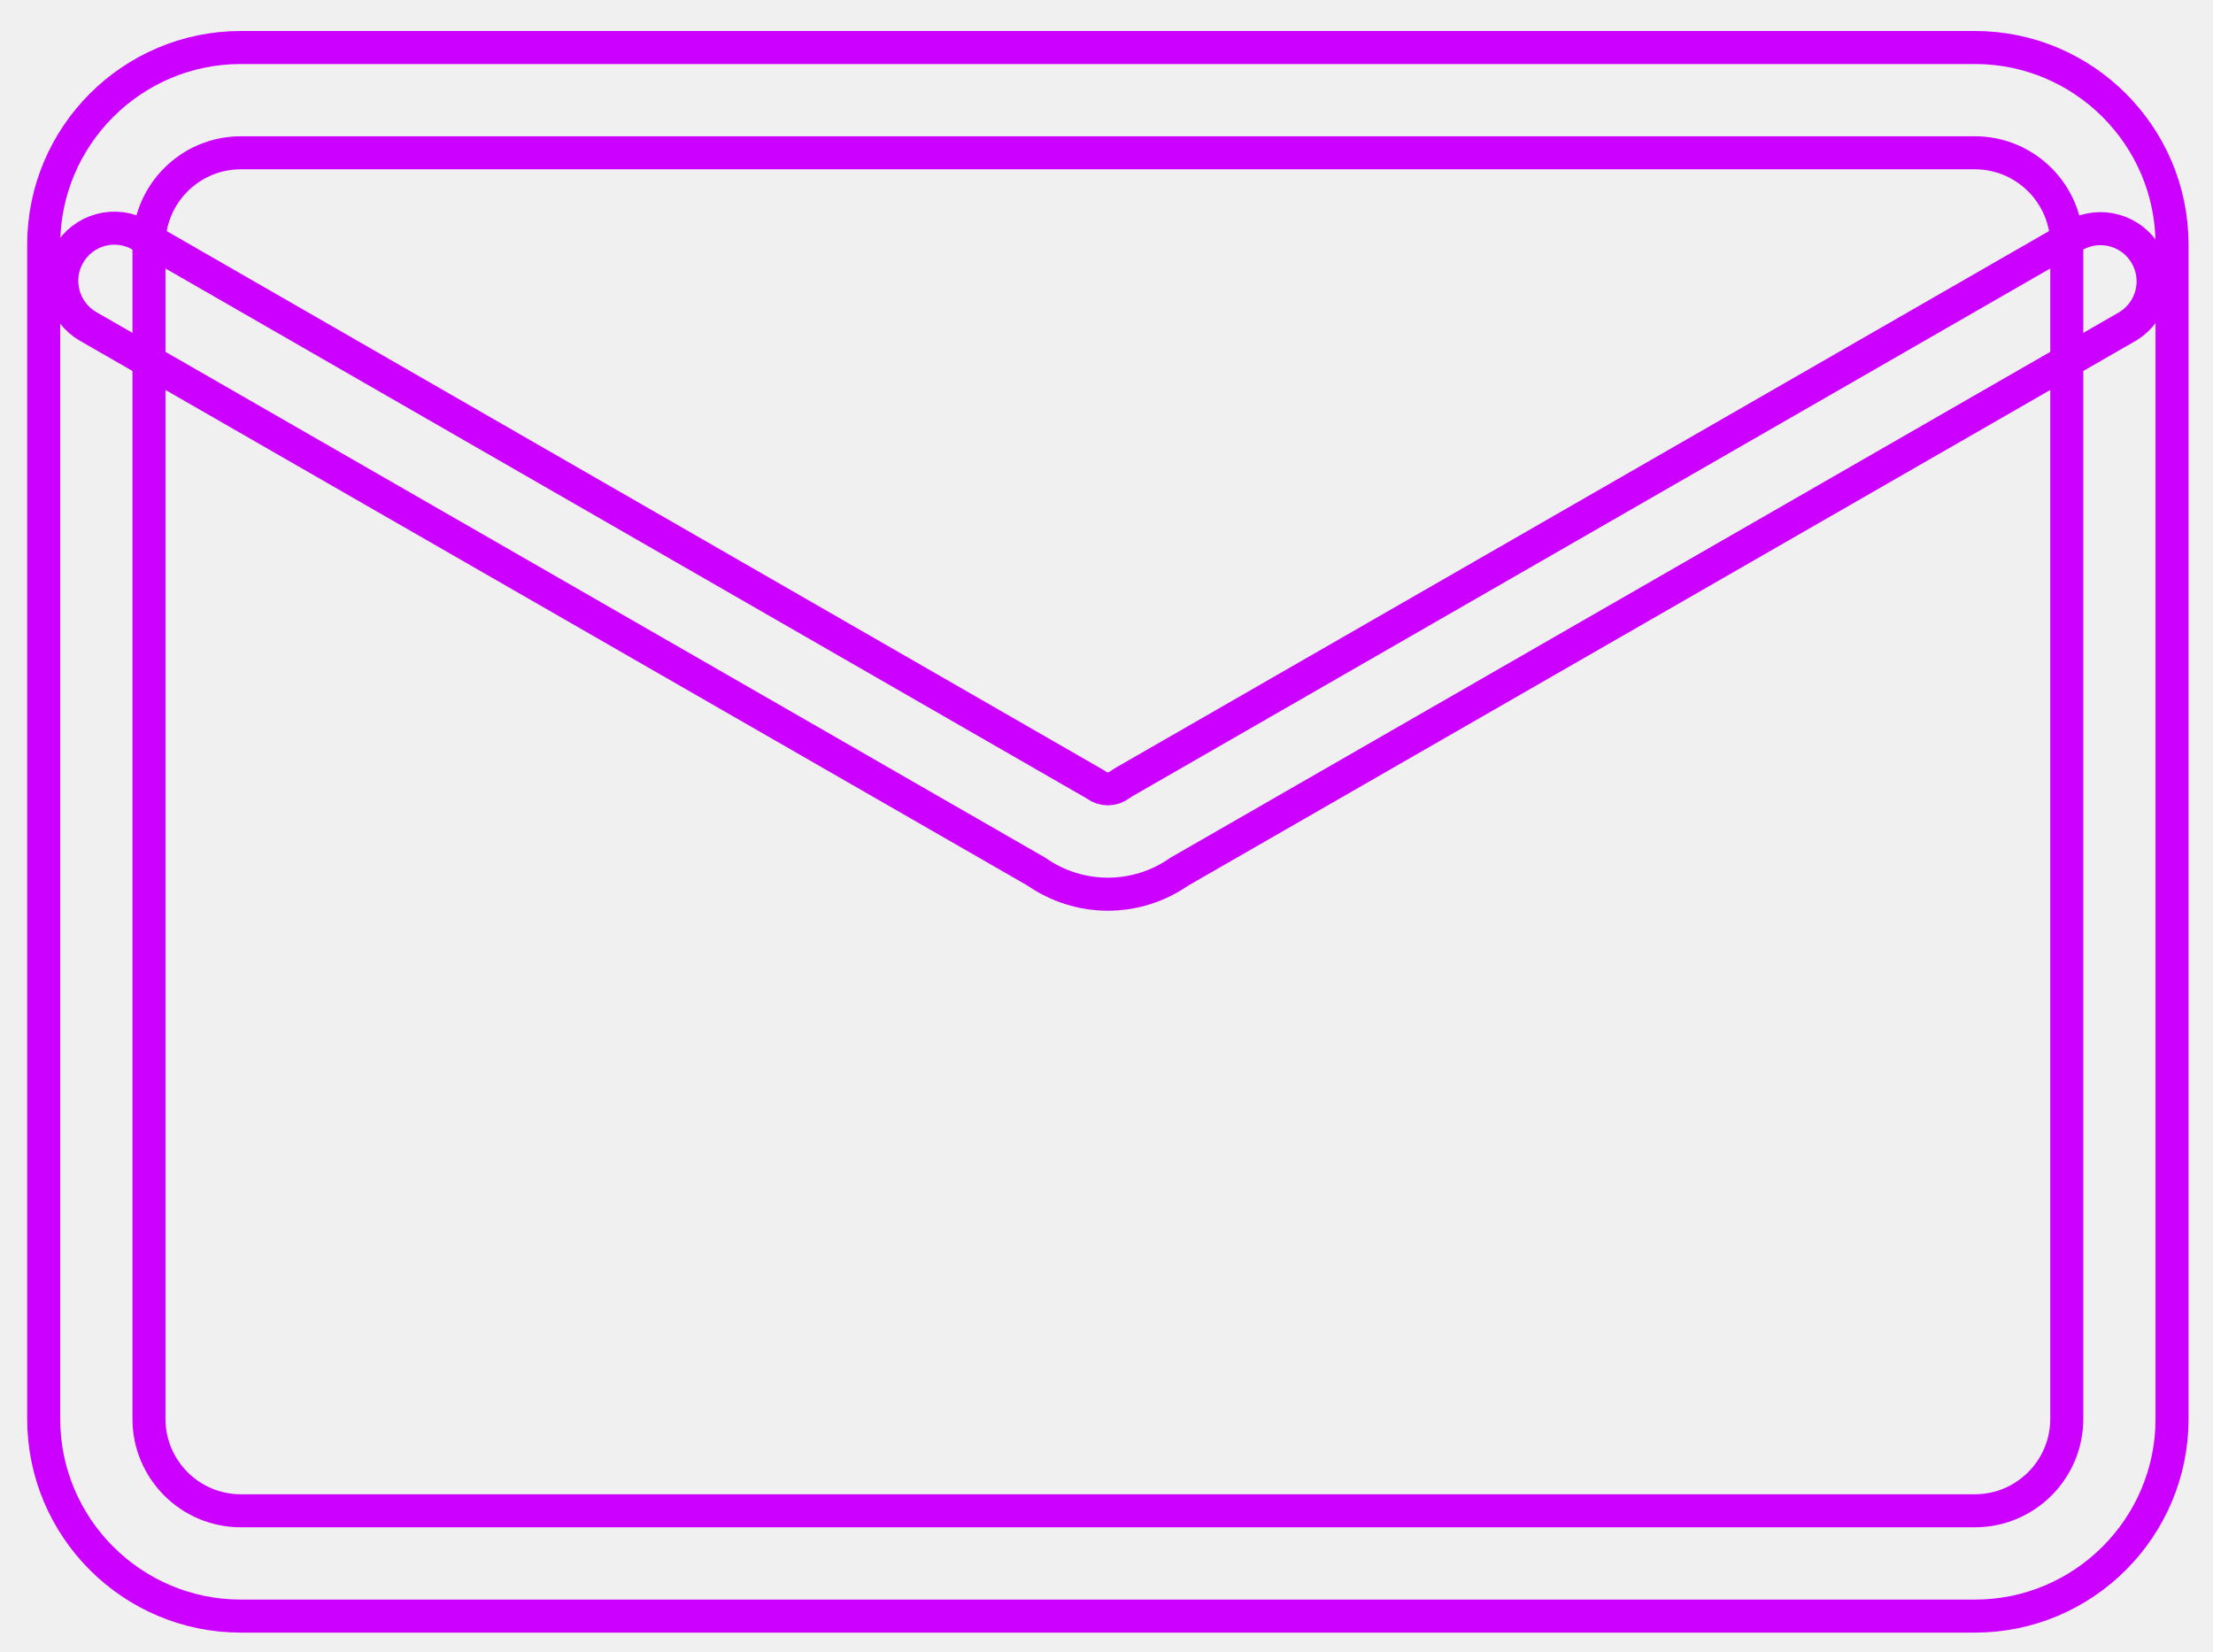
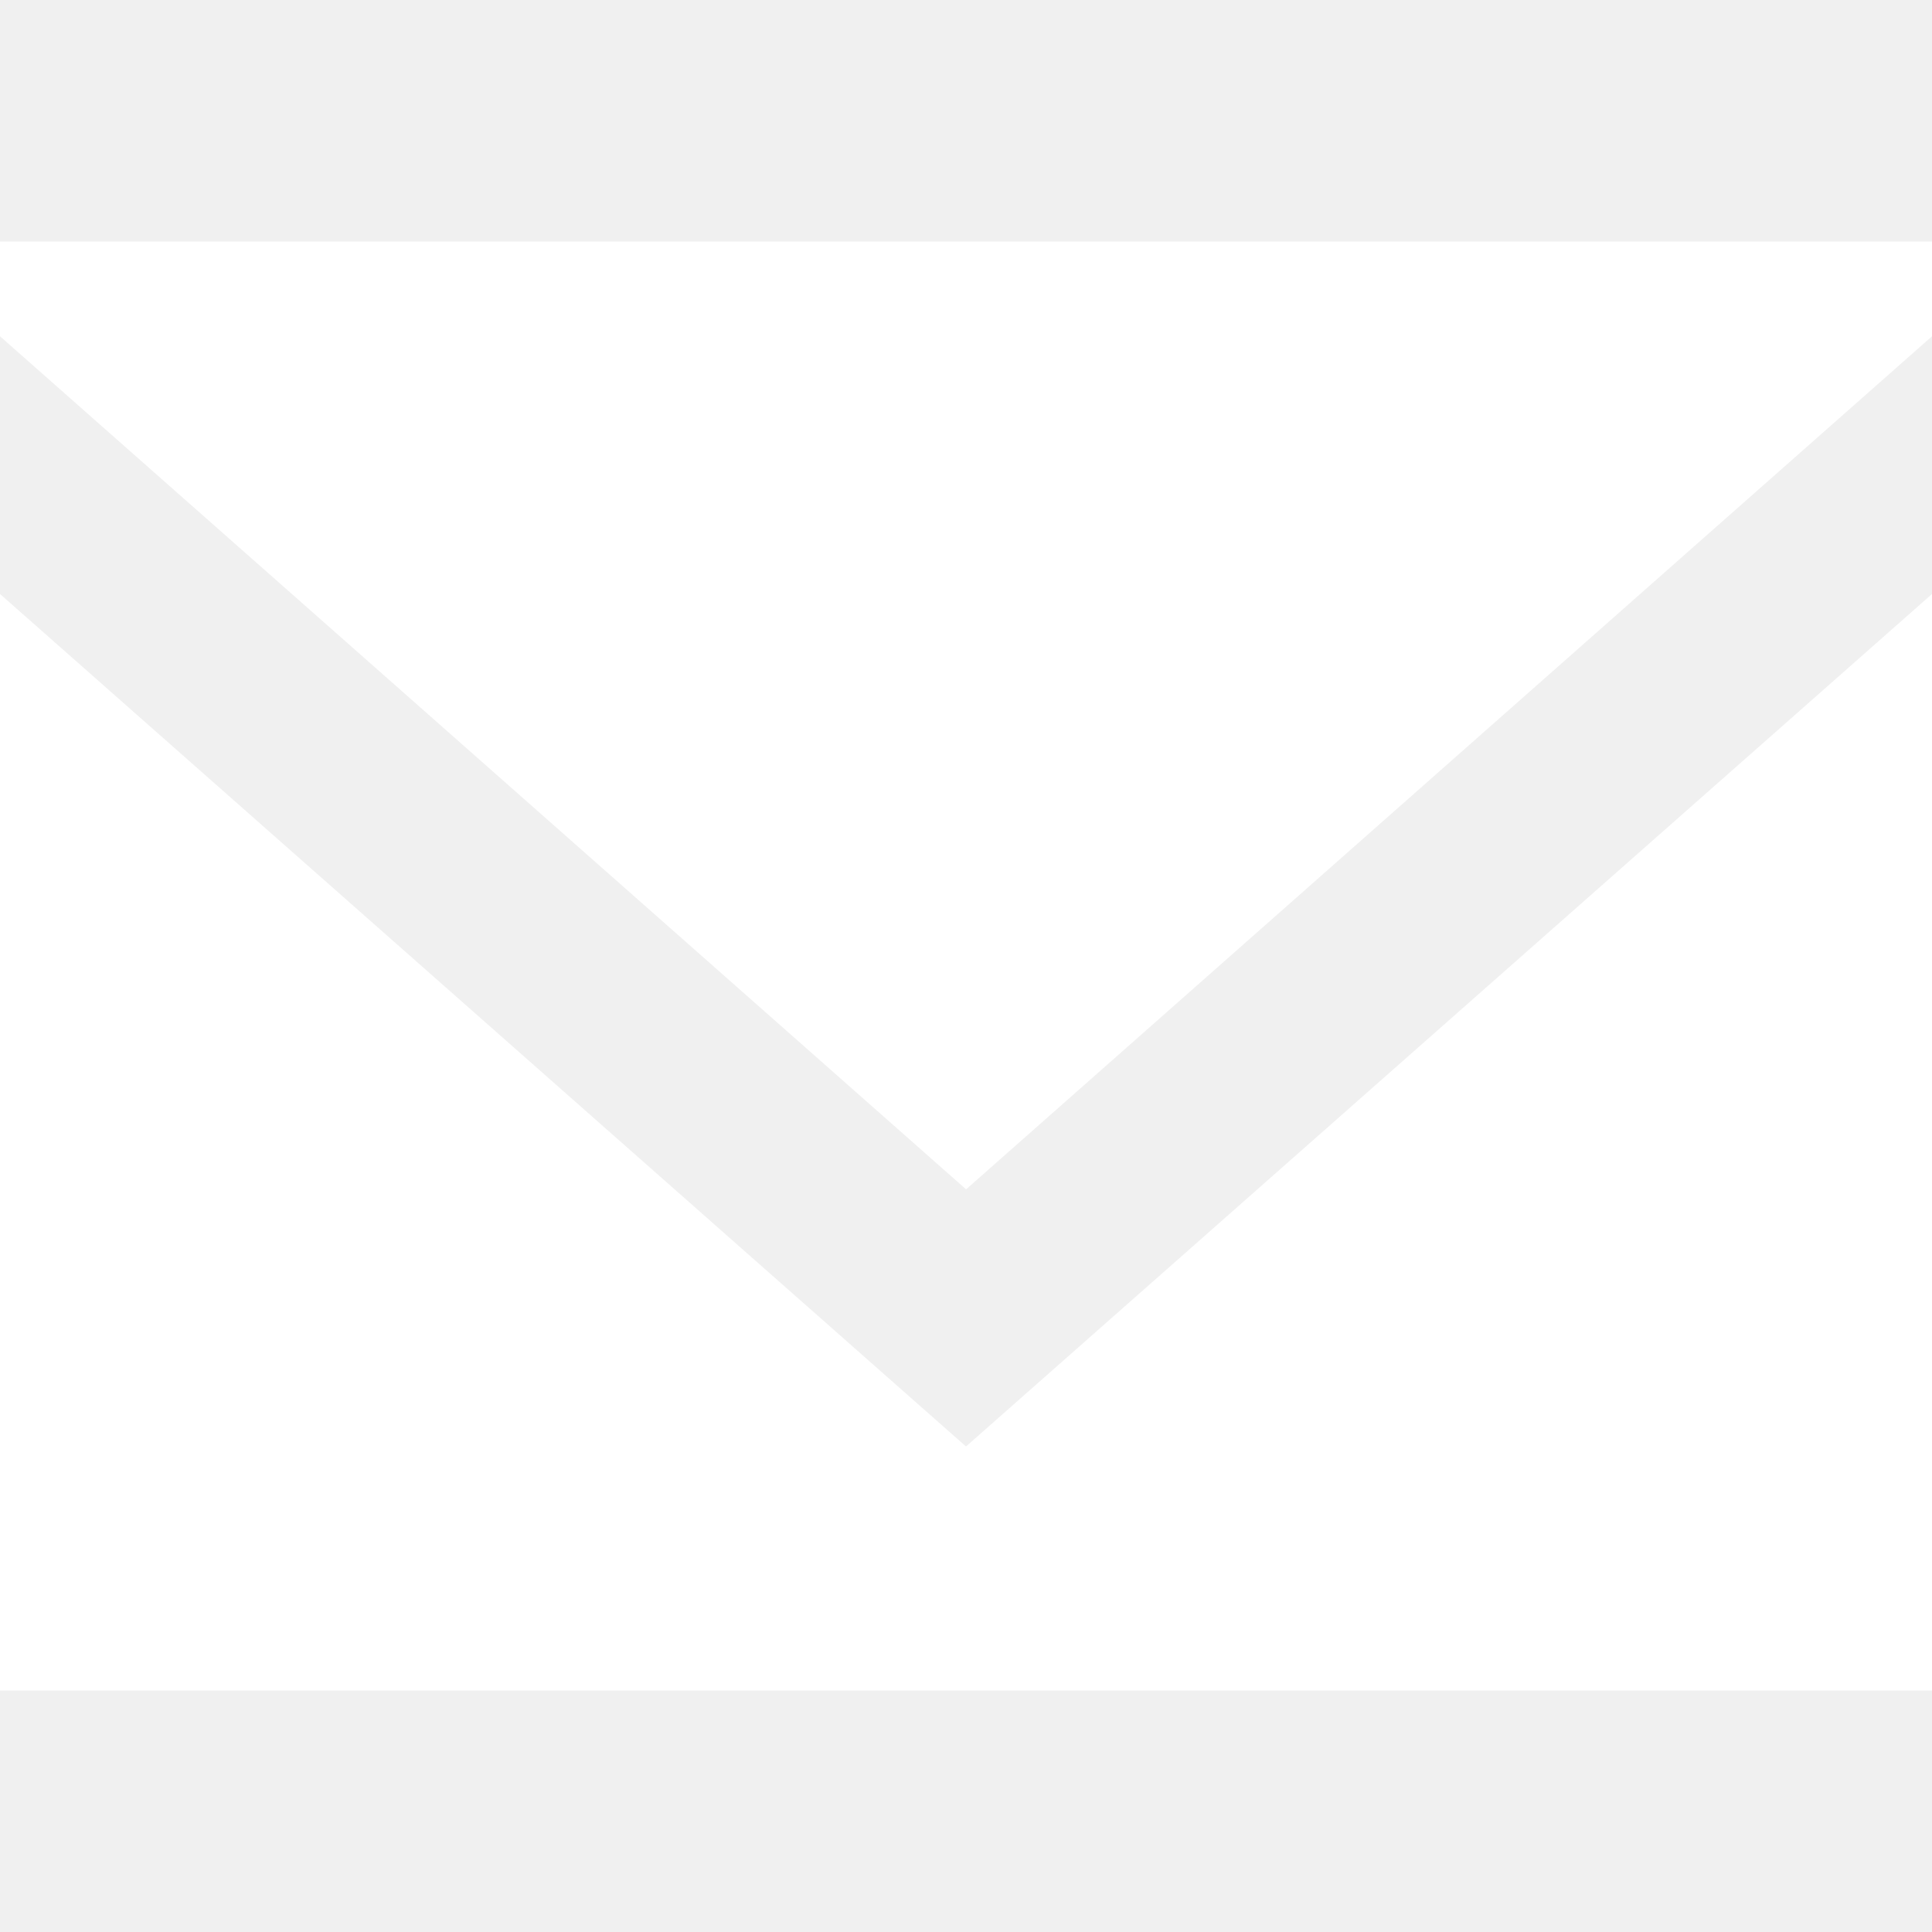
- <svg xmlns="http://www.w3.org/2000/svg" width="67" height="50" viewBox="0 0 67 50" fill="none">
-   <path d="M7.292 48.922H59.792C63.083 48.922 65.76 46.245 65.76 42.953V7.406C65.76 4.115 63.083 1.438 59.792 1.438H7.292C4 1.438 1.323 4.115 1.323 7.406V42.953C1.323 46.245 4 48.922 7.292 48.922ZM4.51 7.406C4.51 5.873 5.758 4.625 7.292 4.625H59.792C61.325 4.625 62.573 5.873 62.573 7.406V42.953C62.573 44.487 61.325 45.734 59.792 45.734H7.292C5.758 45.734 4.51 44.487 4.51 42.953V7.406Z" stroke="#CC00FF" />
-   <path d="M2.669 9.882L2.669 9.882L31.383 26.389C32.016 26.831 32.769 27.068 33.541 27.069H33.542C34.314 27.068 35.068 26.831 35.701 26.389L64.414 9.882L64.42 9.878L64.427 9.875C64.78 9.658 65.035 9.311 65.138 8.909C65.24 8.507 65.182 8.081 64.975 7.721C64.768 7.361 64.429 7.096 64.03 6.982C63.631 6.869 63.203 6.915 62.838 7.111L62.831 7.115L62.825 7.118L34.044 23.665L34.031 23.672L34.019 23.68L33.916 23.747L33.905 23.755L33.893 23.763C33.791 23.838 33.668 23.879 33.541 23.879C33.415 23.879 33.291 23.838 33.19 23.763L33.167 23.746L33.142 23.732L4.258 7.118L4.258 7.118L4.257 7.118C3.891 6.908 3.456 6.852 3.049 6.962C2.641 7.072 2.293 7.339 2.082 7.705L2.082 7.705L2.082 7.706C1.871 8.072 1.815 8.507 1.925 8.915C2.035 9.323 2.303 9.671 2.669 9.882Z" stroke="#CC00FF" />
+ <svg xmlns="http://www.w3.org/2000/svg" width="60" height="60" viewBox="0 0 60 60" fill="none">
+   <path fill-rule="evenodd" clip-rule="evenodd" d="M30 44.922L0 18.447V52.5H60V18.447L30 44.922ZM30.003 36.936L0 10.443V7.5H60V10.443L30.003 36.936Z" fill="white" />
</svg>
